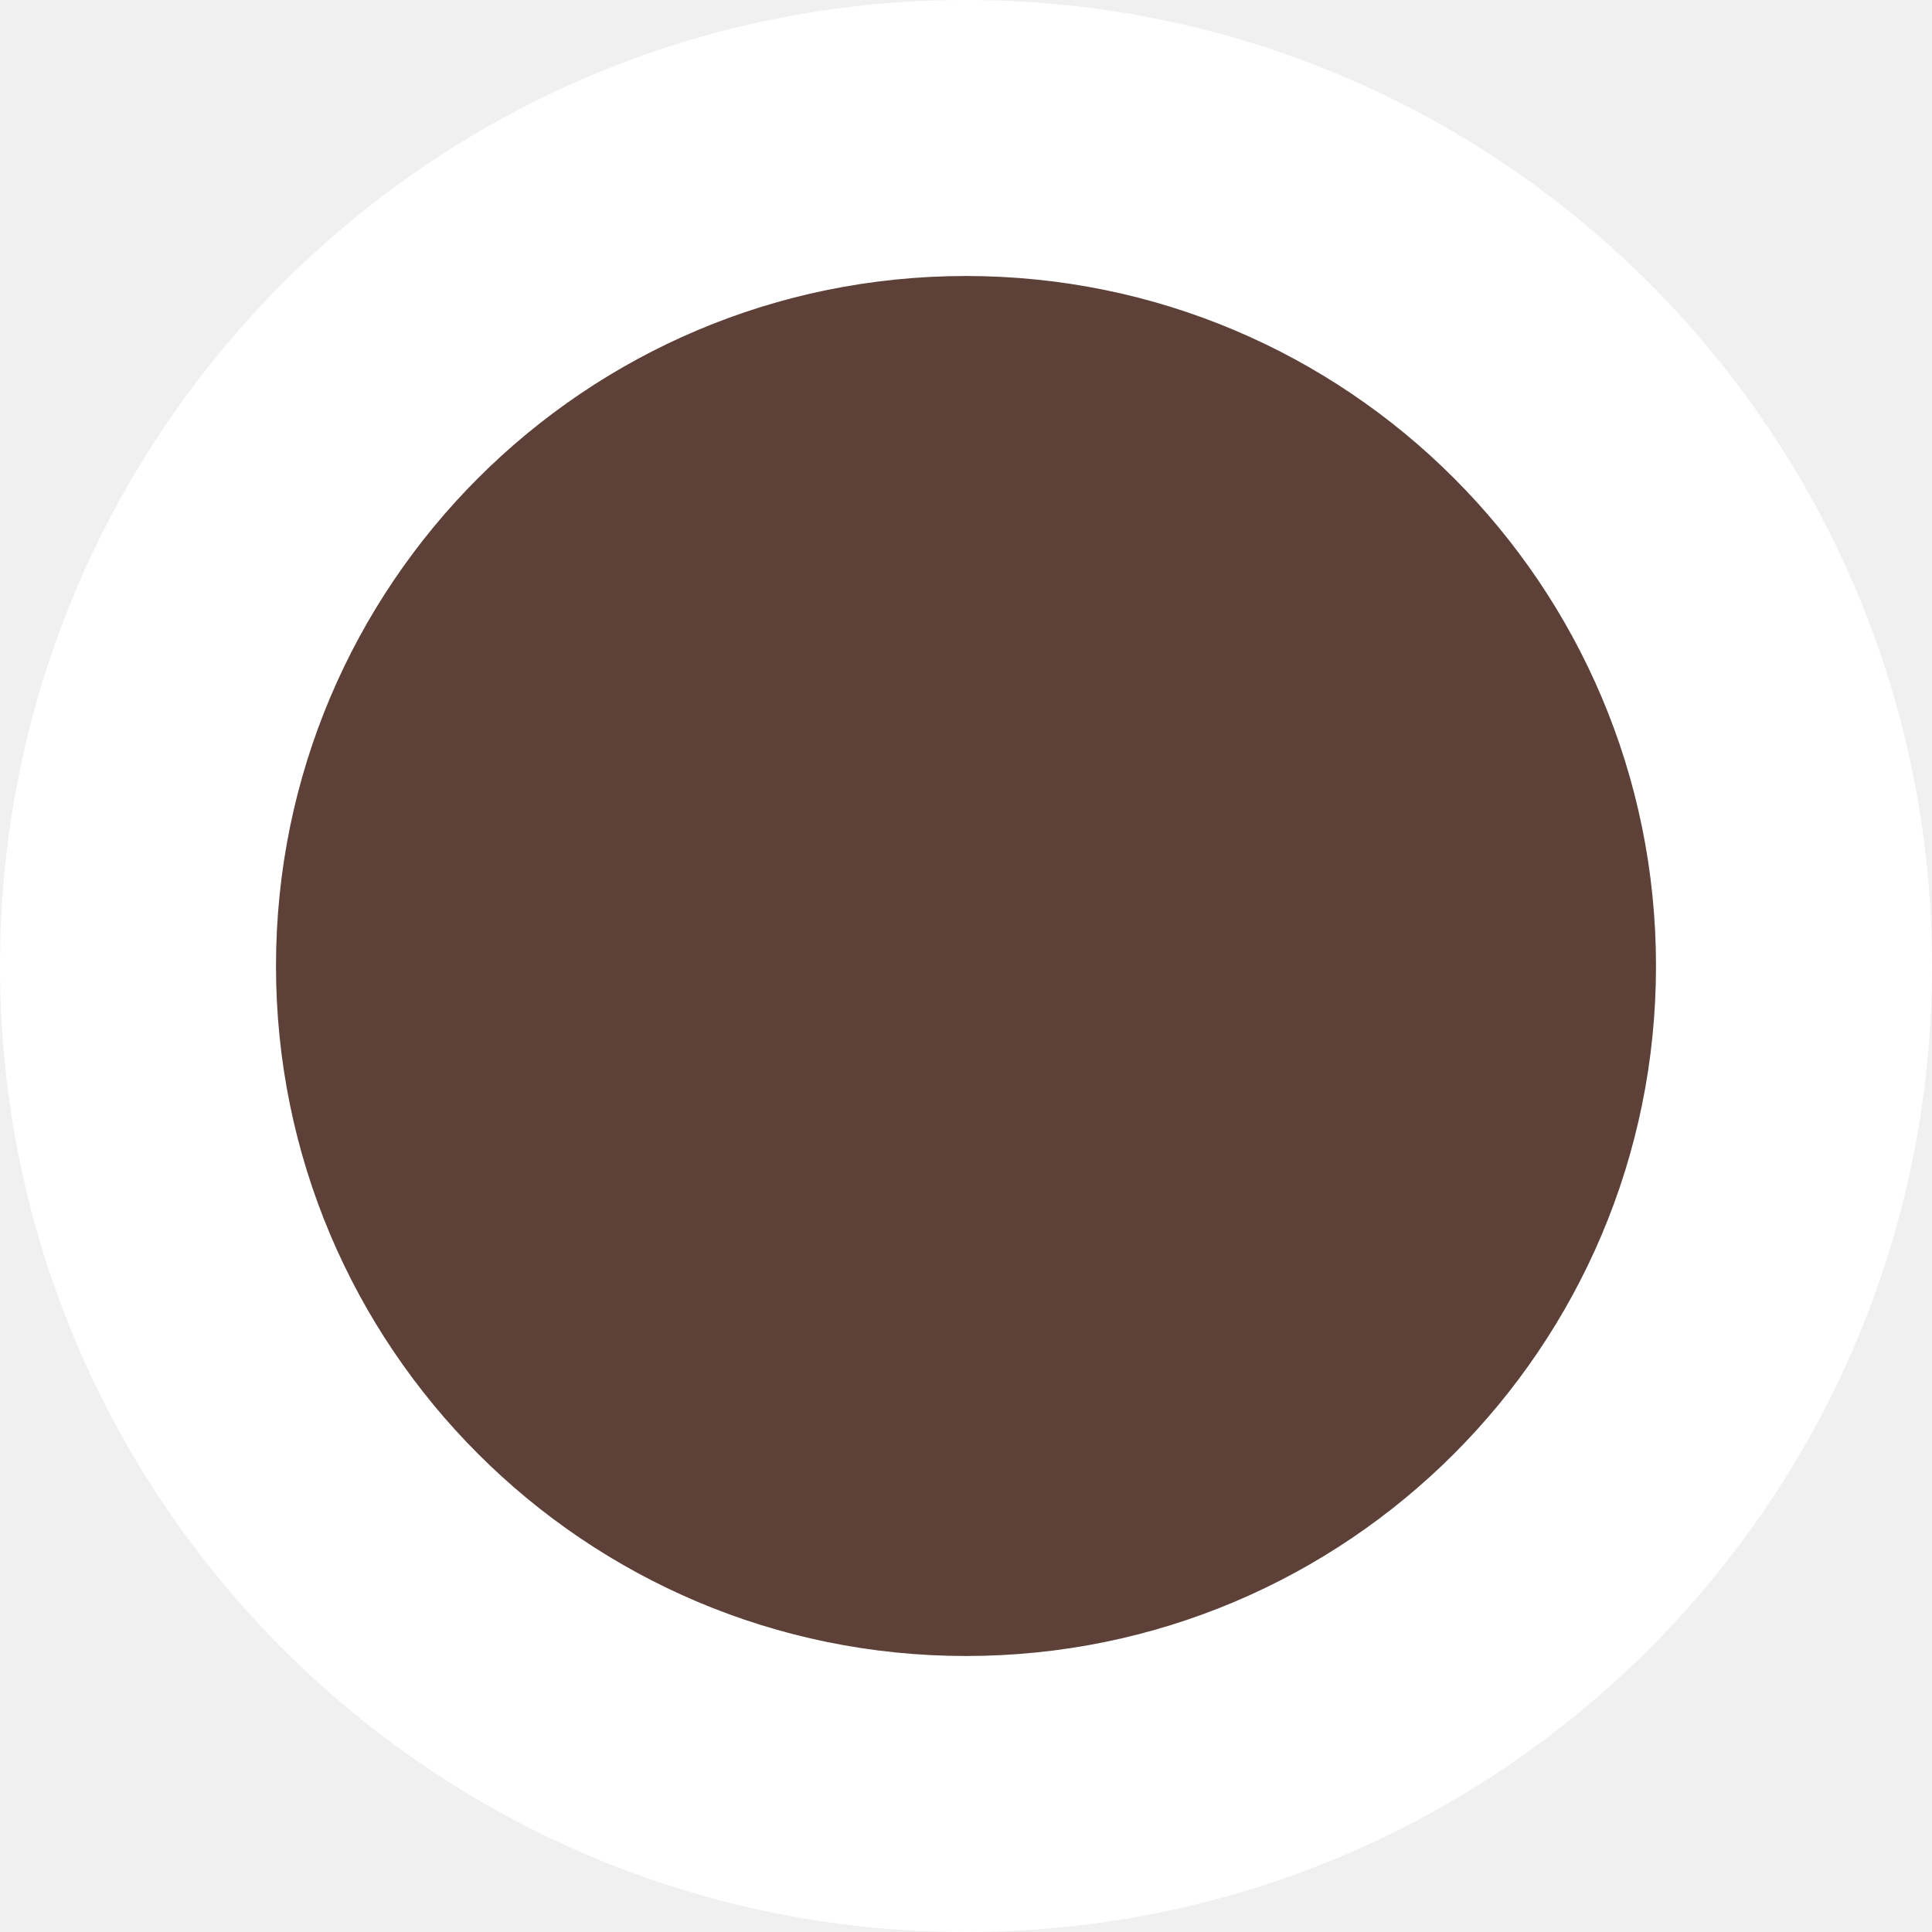
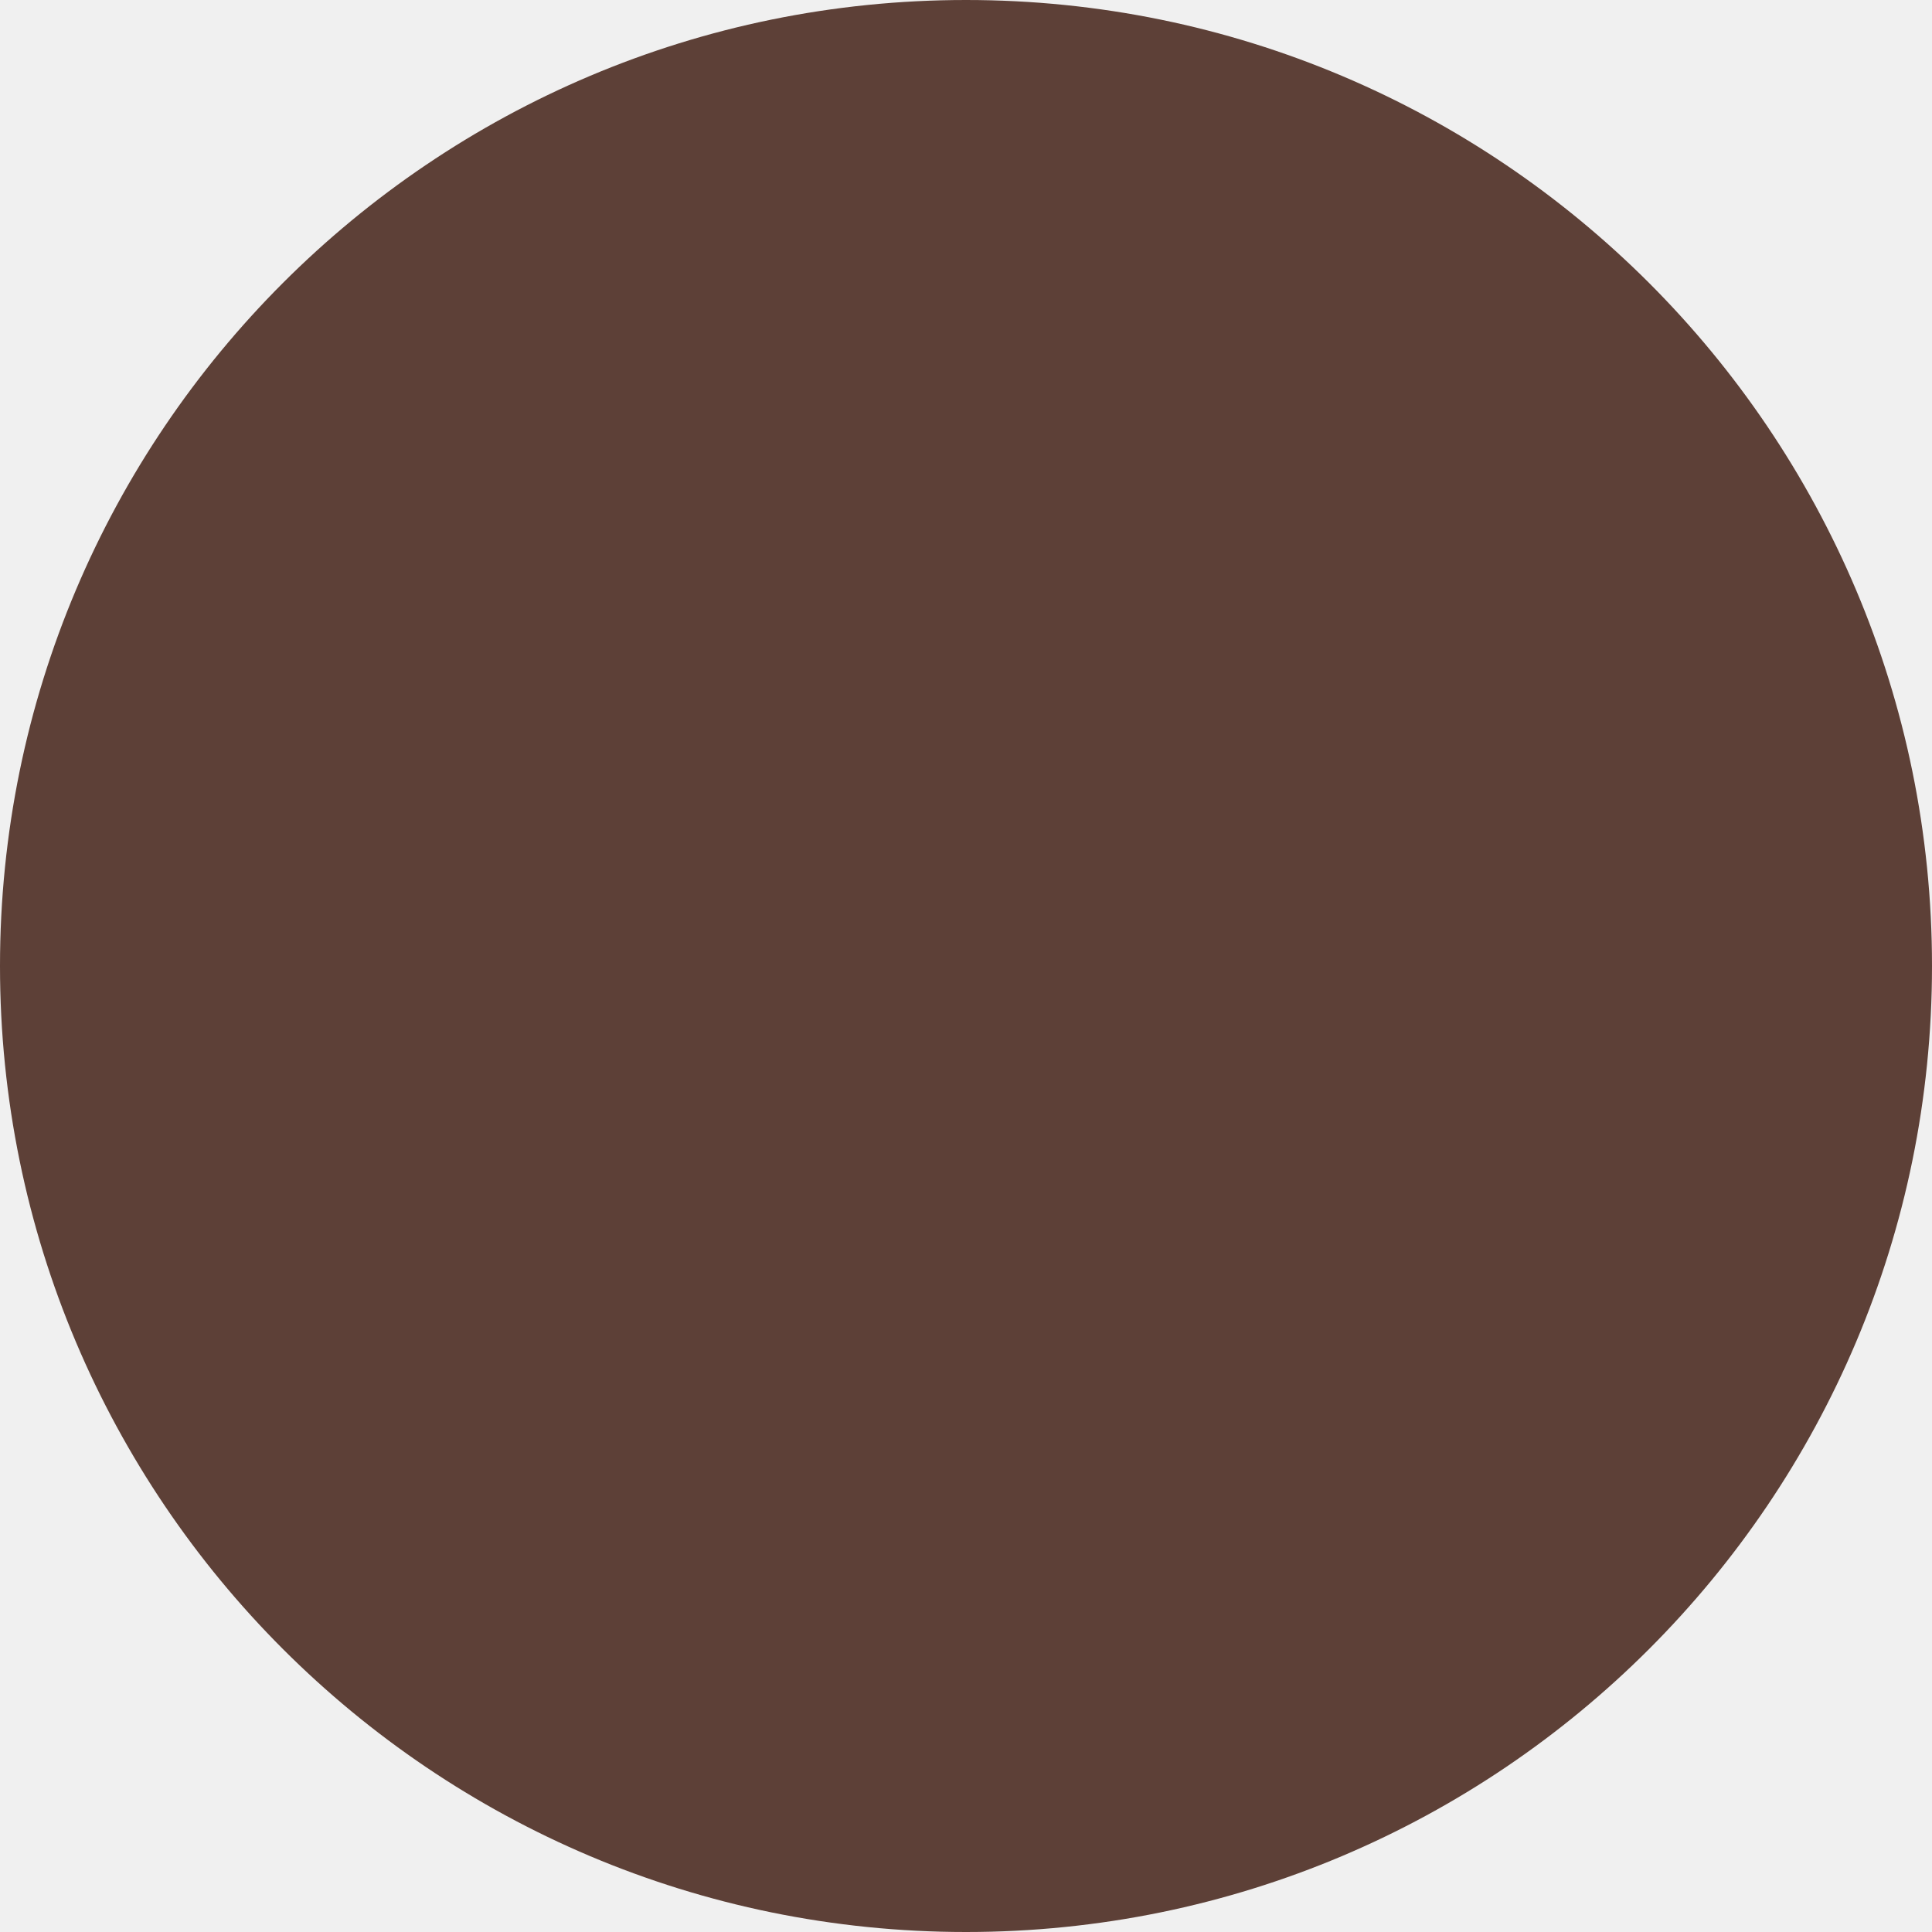
- <svg xmlns="http://www.w3.org/2000/svg" id="Layer_1" data-name="Layer 1" viewBox="0 0 14 14">
+ <svg xmlns="http://www.w3.org/2000/svg" id="Layer_1" data-name="Layer 1" viewBox="0 0 10 10">
  <defs>
-     <style>.cls-1{fill:#5d4037;}.cls-2{fill:#fff;}</style>
+     <style>.cls-1{fill:#5d4037;}</style>
  </defs>
-   <circle class="cls-1" cx="7" cy="7" r="6" />
-   <path class="cls-2" d="M8,3A5,5,0,1,1,3,8,5,5,0,0,1,8,3M8,1a7,7,0,1,0,7,7A7,7,0,0,0,8,1H8Z" transform="translate(-1 -1)" />
+   <circle class="cls-1" cx="5" cy="5" r="5" />
</svg>
